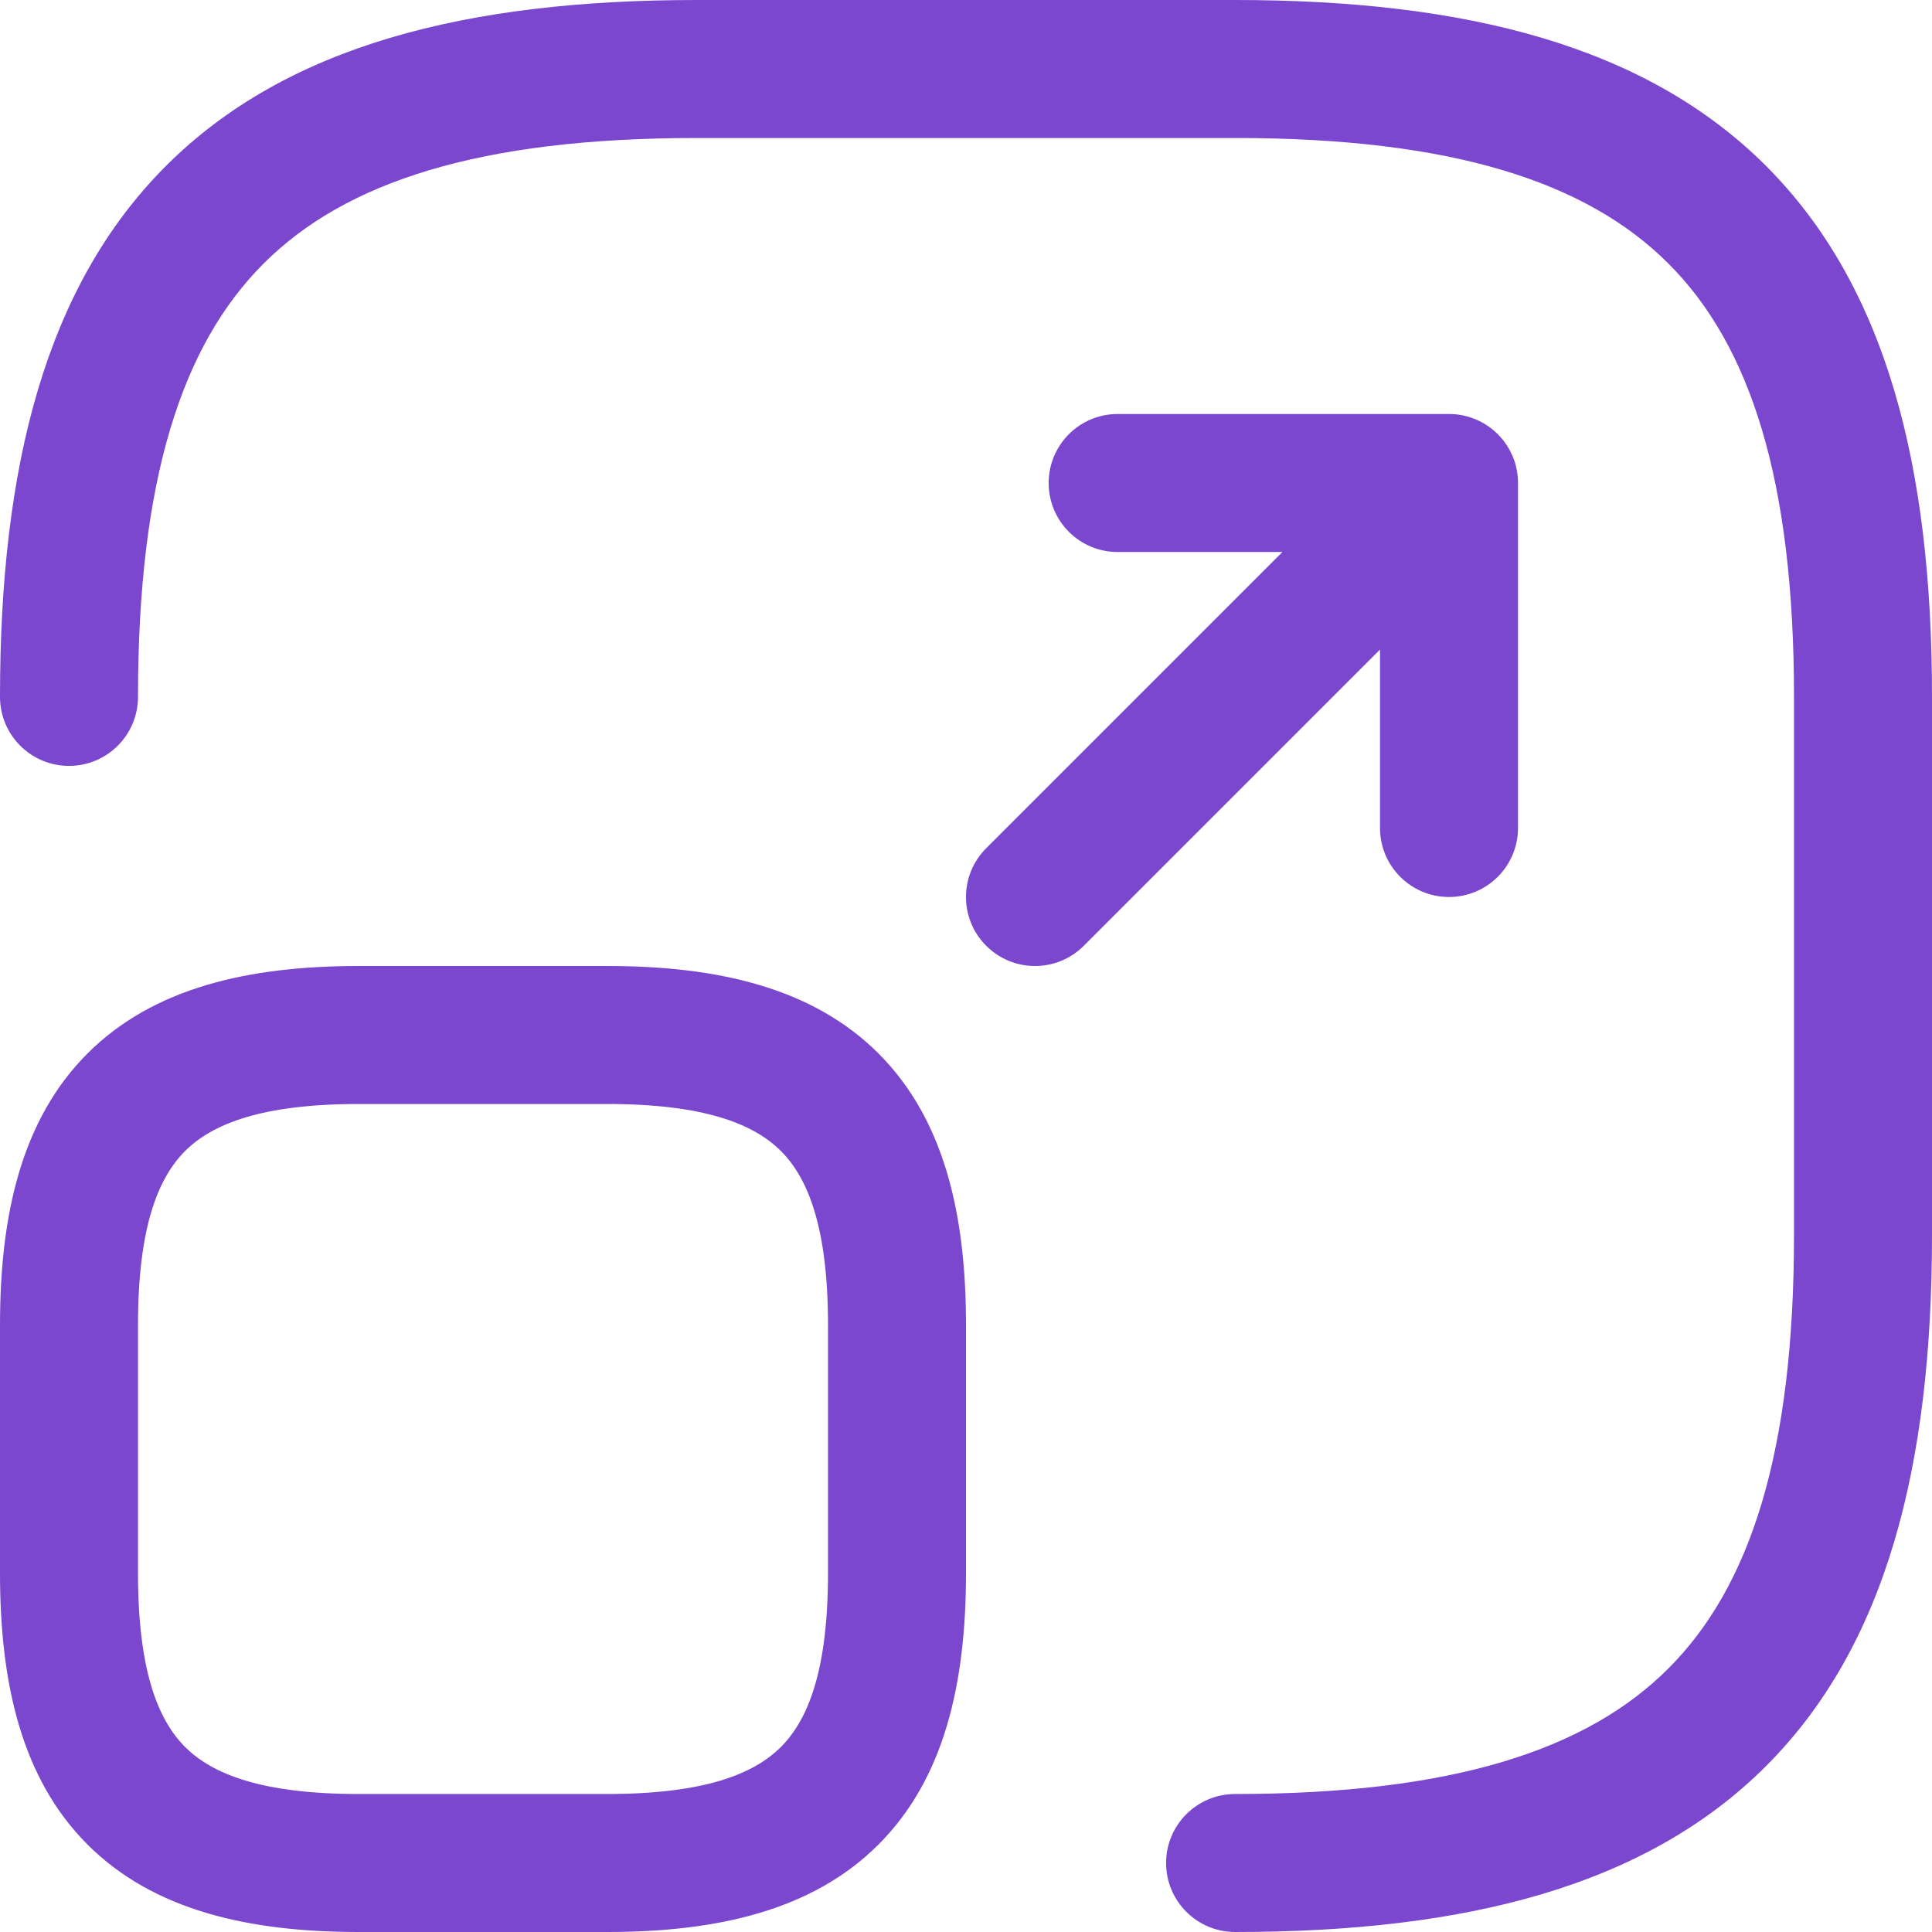
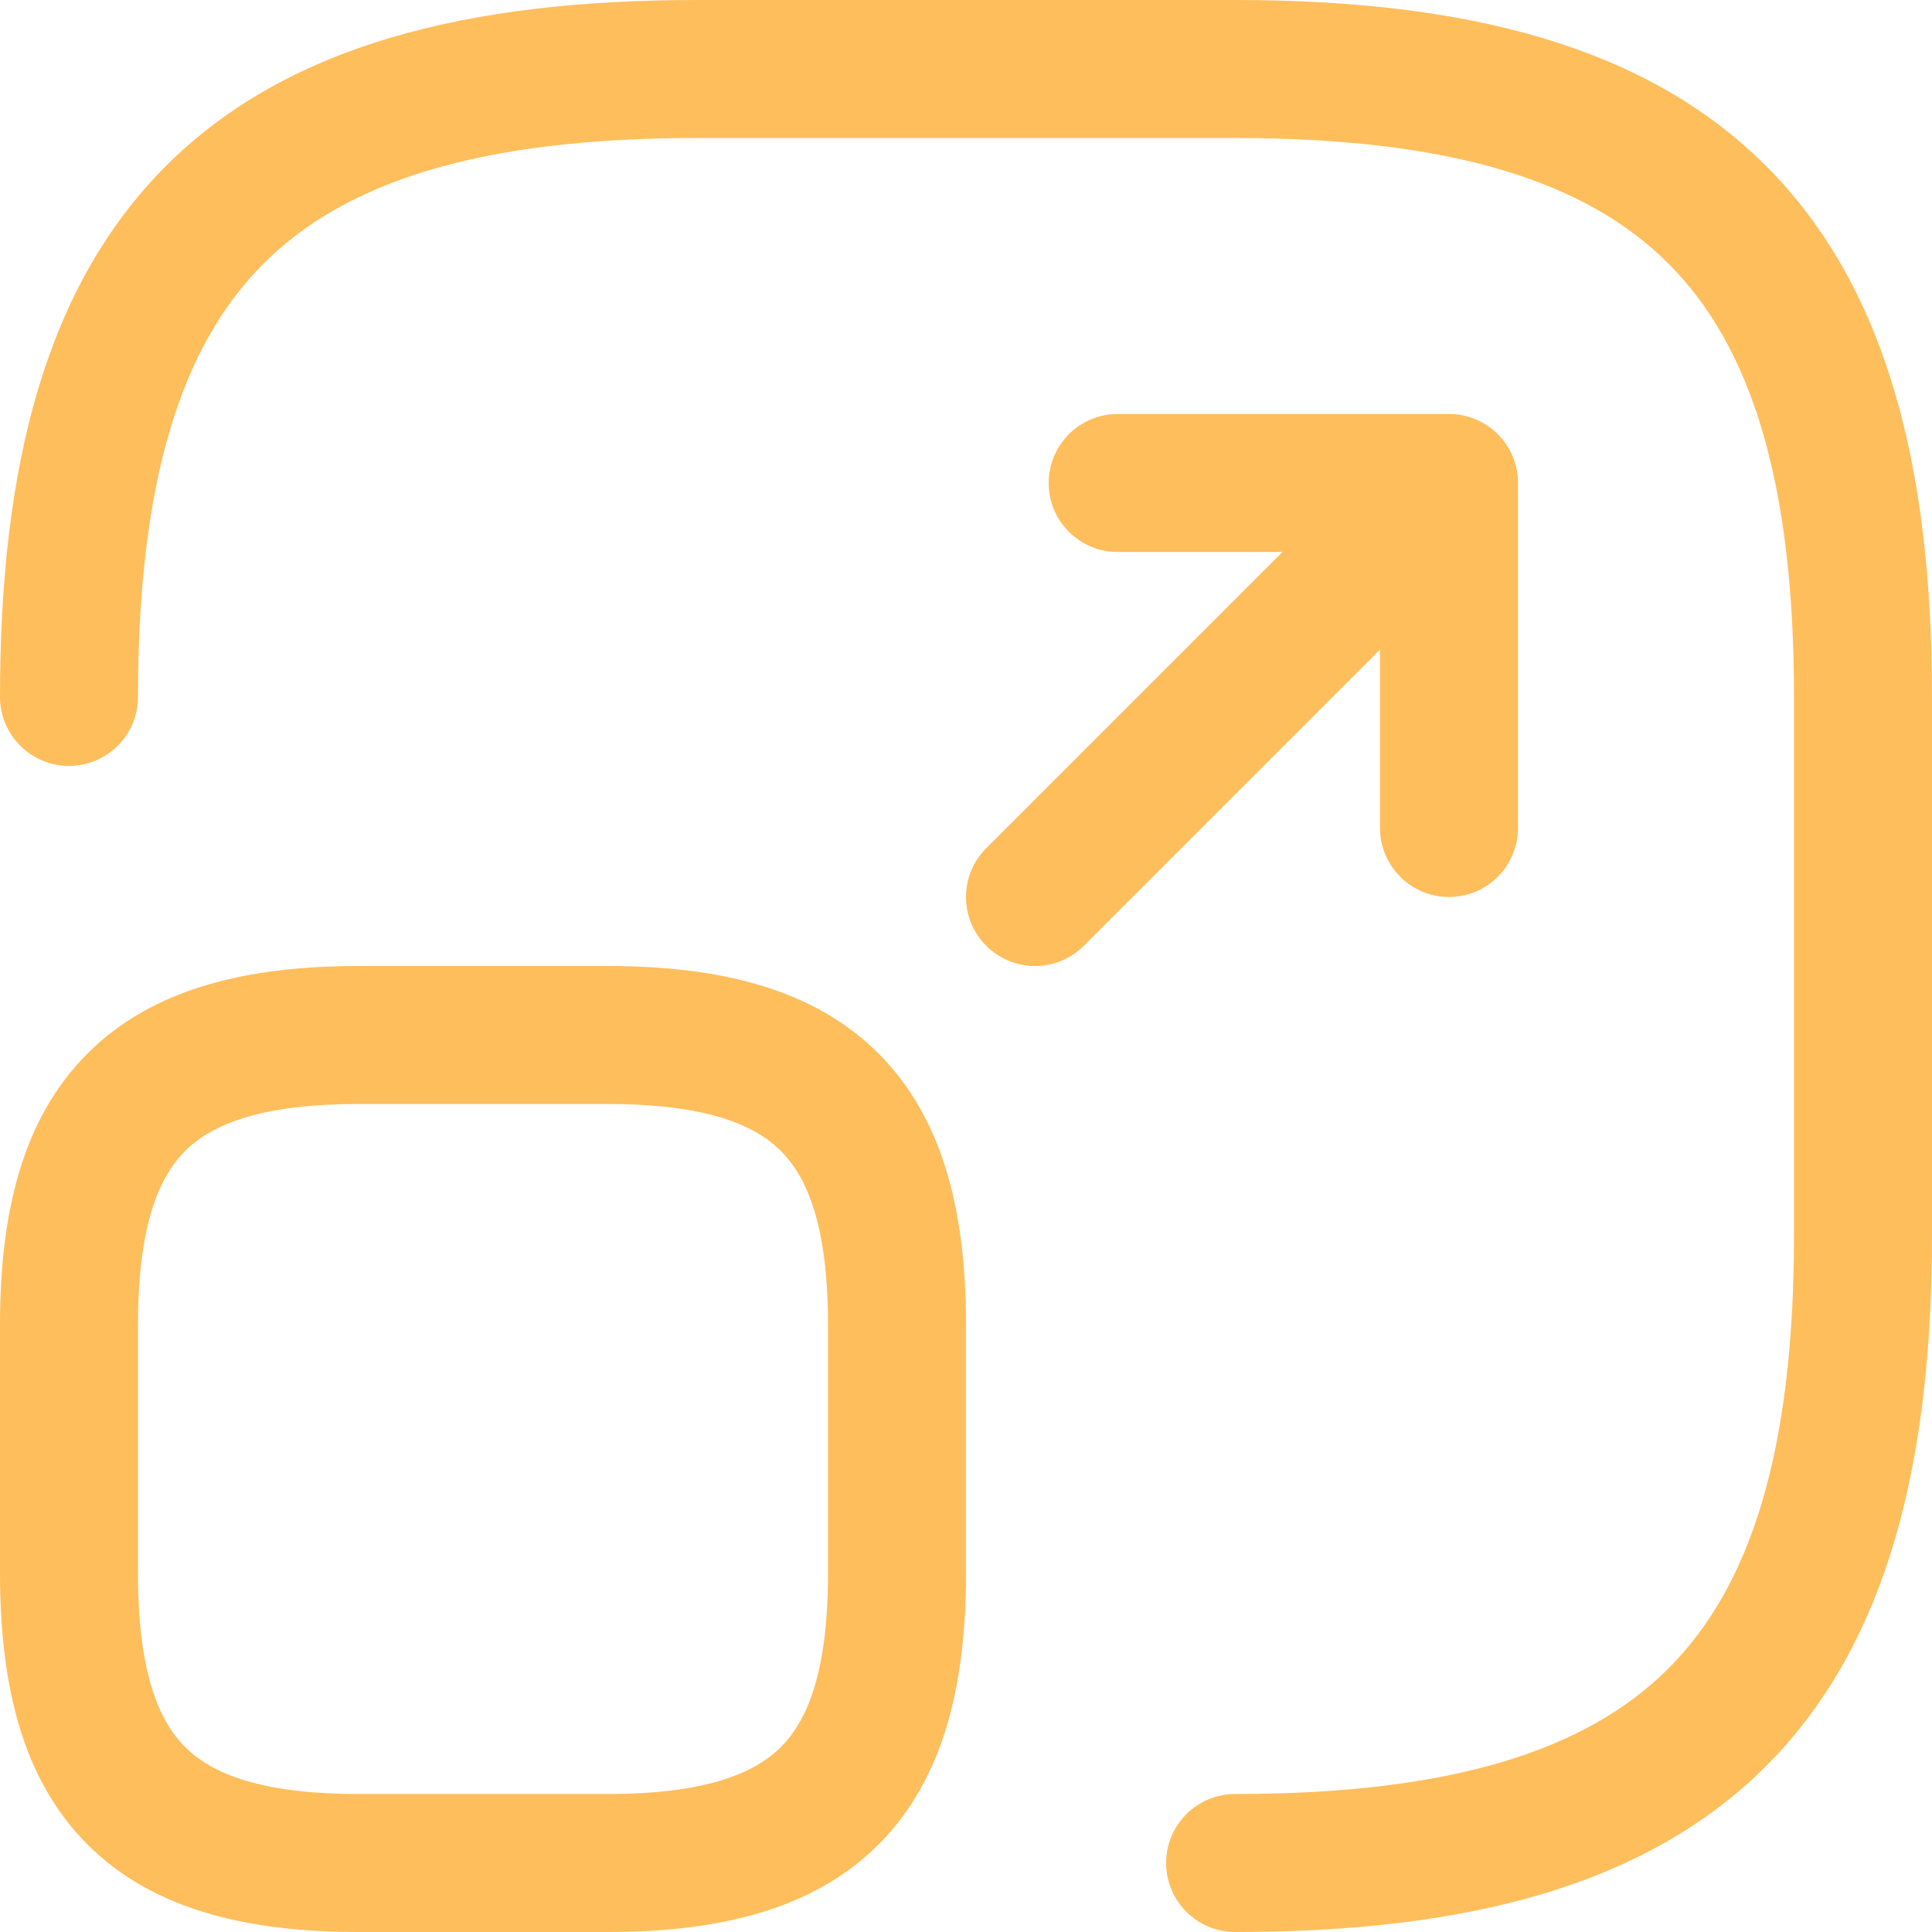
<svg xmlns="http://www.w3.org/2000/svg" width="28" height="28" viewBox="0 0 28 28" fill="none">
-   <path fill-rule="evenodd" clip-rule="evenodd" d="M2 10.1C2 6.949 2.636 5.003 3.82 3.82C5.003 2.636 6.949 2 10.1 2H17.9C21.051 2 22.997 2.636 24.18 3.82C25.364 5.003 26 6.949 26 10.1V17.9C26 21.051 25.364 22.997 24.18 24.18C22.997 25.364 21.051 26 17.9 26C17.348 26 16.9 26.448 16.9 27C16.9 27.552 17.348 28 17.9 28C21.249 28 23.853 27.336 25.595 25.595C27.336 23.853 28 21.249 28 17.9V10.1C28 6.751 27.336 4.147 25.595 2.405C23.853 0.664 21.249 0 17.9 0H10.1C6.751 0 4.147 0.664 2.405 2.405C0.664 4.147 0 6.751 0 10.1C0 10.652 0.448 11.1 1 11.1C1.552 11.1 2 10.652 2 10.1ZM2 19.2C2 17.799 2.286 17.078 2.682 16.682C3.078 16.286 3.799 16 5.2 16H8.8C10.201 16 10.922 16.286 11.318 16.682C11.714 17.078 12 17.799 12 19.2V22.8C12 24.201 11.714 24.922 11.318 25.318C10.922 25.714 10.201 26 8.8 26H5.2C3.799 26 3.078 25.714 2.682 25.318C2.286 24.922 2 24.201 2 22.8V19.2ZM5.2 14C3.601 14 2.222 14.314 1.268 15.268C0.314 16.222 0 17.601 0 19.2V22.8C0 24.399 0.314 25.778 1.268 26.732C2.222 27.686 3.601 28 5.2 28H8.8C10.399 28 11.778 27.686 12.732 26.732C13.686 25.778 14 24.399 14 22.8V19.2C14 17.601 13.686 16.222 12.732 15.268C11.778 14.314 10.399 14 8.8 14H5.2ZM16.198 6C15.645 6 15.198 6.448 15.198 7C15.198 7.552 15.645 8 16.198 8H18.586L14.293 12.293C13.902 12.683 13.902 13.317 14.293 13.707C14.683 14.098 15.317 14.098 15.707 13.707L20 9.414V12C20 12.552 20.448 13 21 13C21.552 13 22 12.552 22 12V7C22 6.77 21.923 6.559 21.793 6.39C21.752 6.338 21.707 6.29 21.658 6.247C21.482 6.093 21.252 6 21 6H16.198Z" fill="#7B47CF" />
+   <path fill-rule="evenodd" clip-rule="evenodd" d="M2 10.1C2 6.949 2.636 5.003 3.82 3.82C5.003 2.636 6.949 2 10.1 2H17.9C21.051 2 22.997 2.636 24.18 3.82C25.364 5.003 26 6.949 26 10.1V17.9C26 21.051 25.364 22.997 24.18 24.18C22.997 25.364 21.051 26 17.9 26C17.348 26 16.9 26.448 16.9 27C16.9 27.552 17.348 28 17.9 28C21.249 28 23.853 27.336 25.595 25.595C27.336 23.853 28 21.249 28 17.9V10.1C28 6.751 27.336 4.147 25.595 2.405C23.853 0.664 21.249 0 17.9 0H10.1C6.751 0 4.147 0.664 2.405 2.405C0.664 4.147 0 6.751 0 10.1C0 10.652 0.448 11.1 1 11.1C1.552 11.1 2 10.652 2 10.1ZM2 19.2C2 17.799 2.286 17.078 2.682 16.682C3.078 16.286 3.799 16 5.2 16H8.8C10.201 16 10.922 16.286 11.318 16.682C11.714 17.078 12 17.799 12 19.2V22.8C12 24.201 11.714 24.922 11.318 25.318C10.922 25.714 10.201 26 8.8 26H5.2C3.799 26 3.078 25.714 2.682 25.318C2.286 24.922 2 24.201 2 22.8V19.2ZM5.2 14C3.601 14 2.222 14.314 1.268 15.268C0.314 16.222 0 17.601 0 19.2V22.8C0 24.399 0.314 25.778 1.268 26.732C2.222 27.686 3.601 28 5.2 28H8.8C10.399 28 11.778 27.686 12.732 26.732C13.686 25.778 14 24.399 14 22.8V19.2C14 17.601 13.686 16.222 12.732 15.268C11.778 14.314 10.399 14 8.8 14H5.2ZM16.198 6C15.645 6 15.198 6.448 15.198 7C15.198 7.552 15.645 8 16.198 8H18.586L14.293 12.293C13.902 12.683 13.902 13.317 14.293 13.707C14.683 14.098 15.317 14.098 15.707 13.707L20 9.414V12C20 12.552 20.448 13 21 13C21.552 13 22 12.552 22 12V7C22 6.77 21.923 6.559 21.793 6.39C21.752 6.338 21.707 6.29 21.658 6.247C21.482 6.093 21.252 6 21 6H16.198Z" fill="#FFBE5C" />
</svg>
